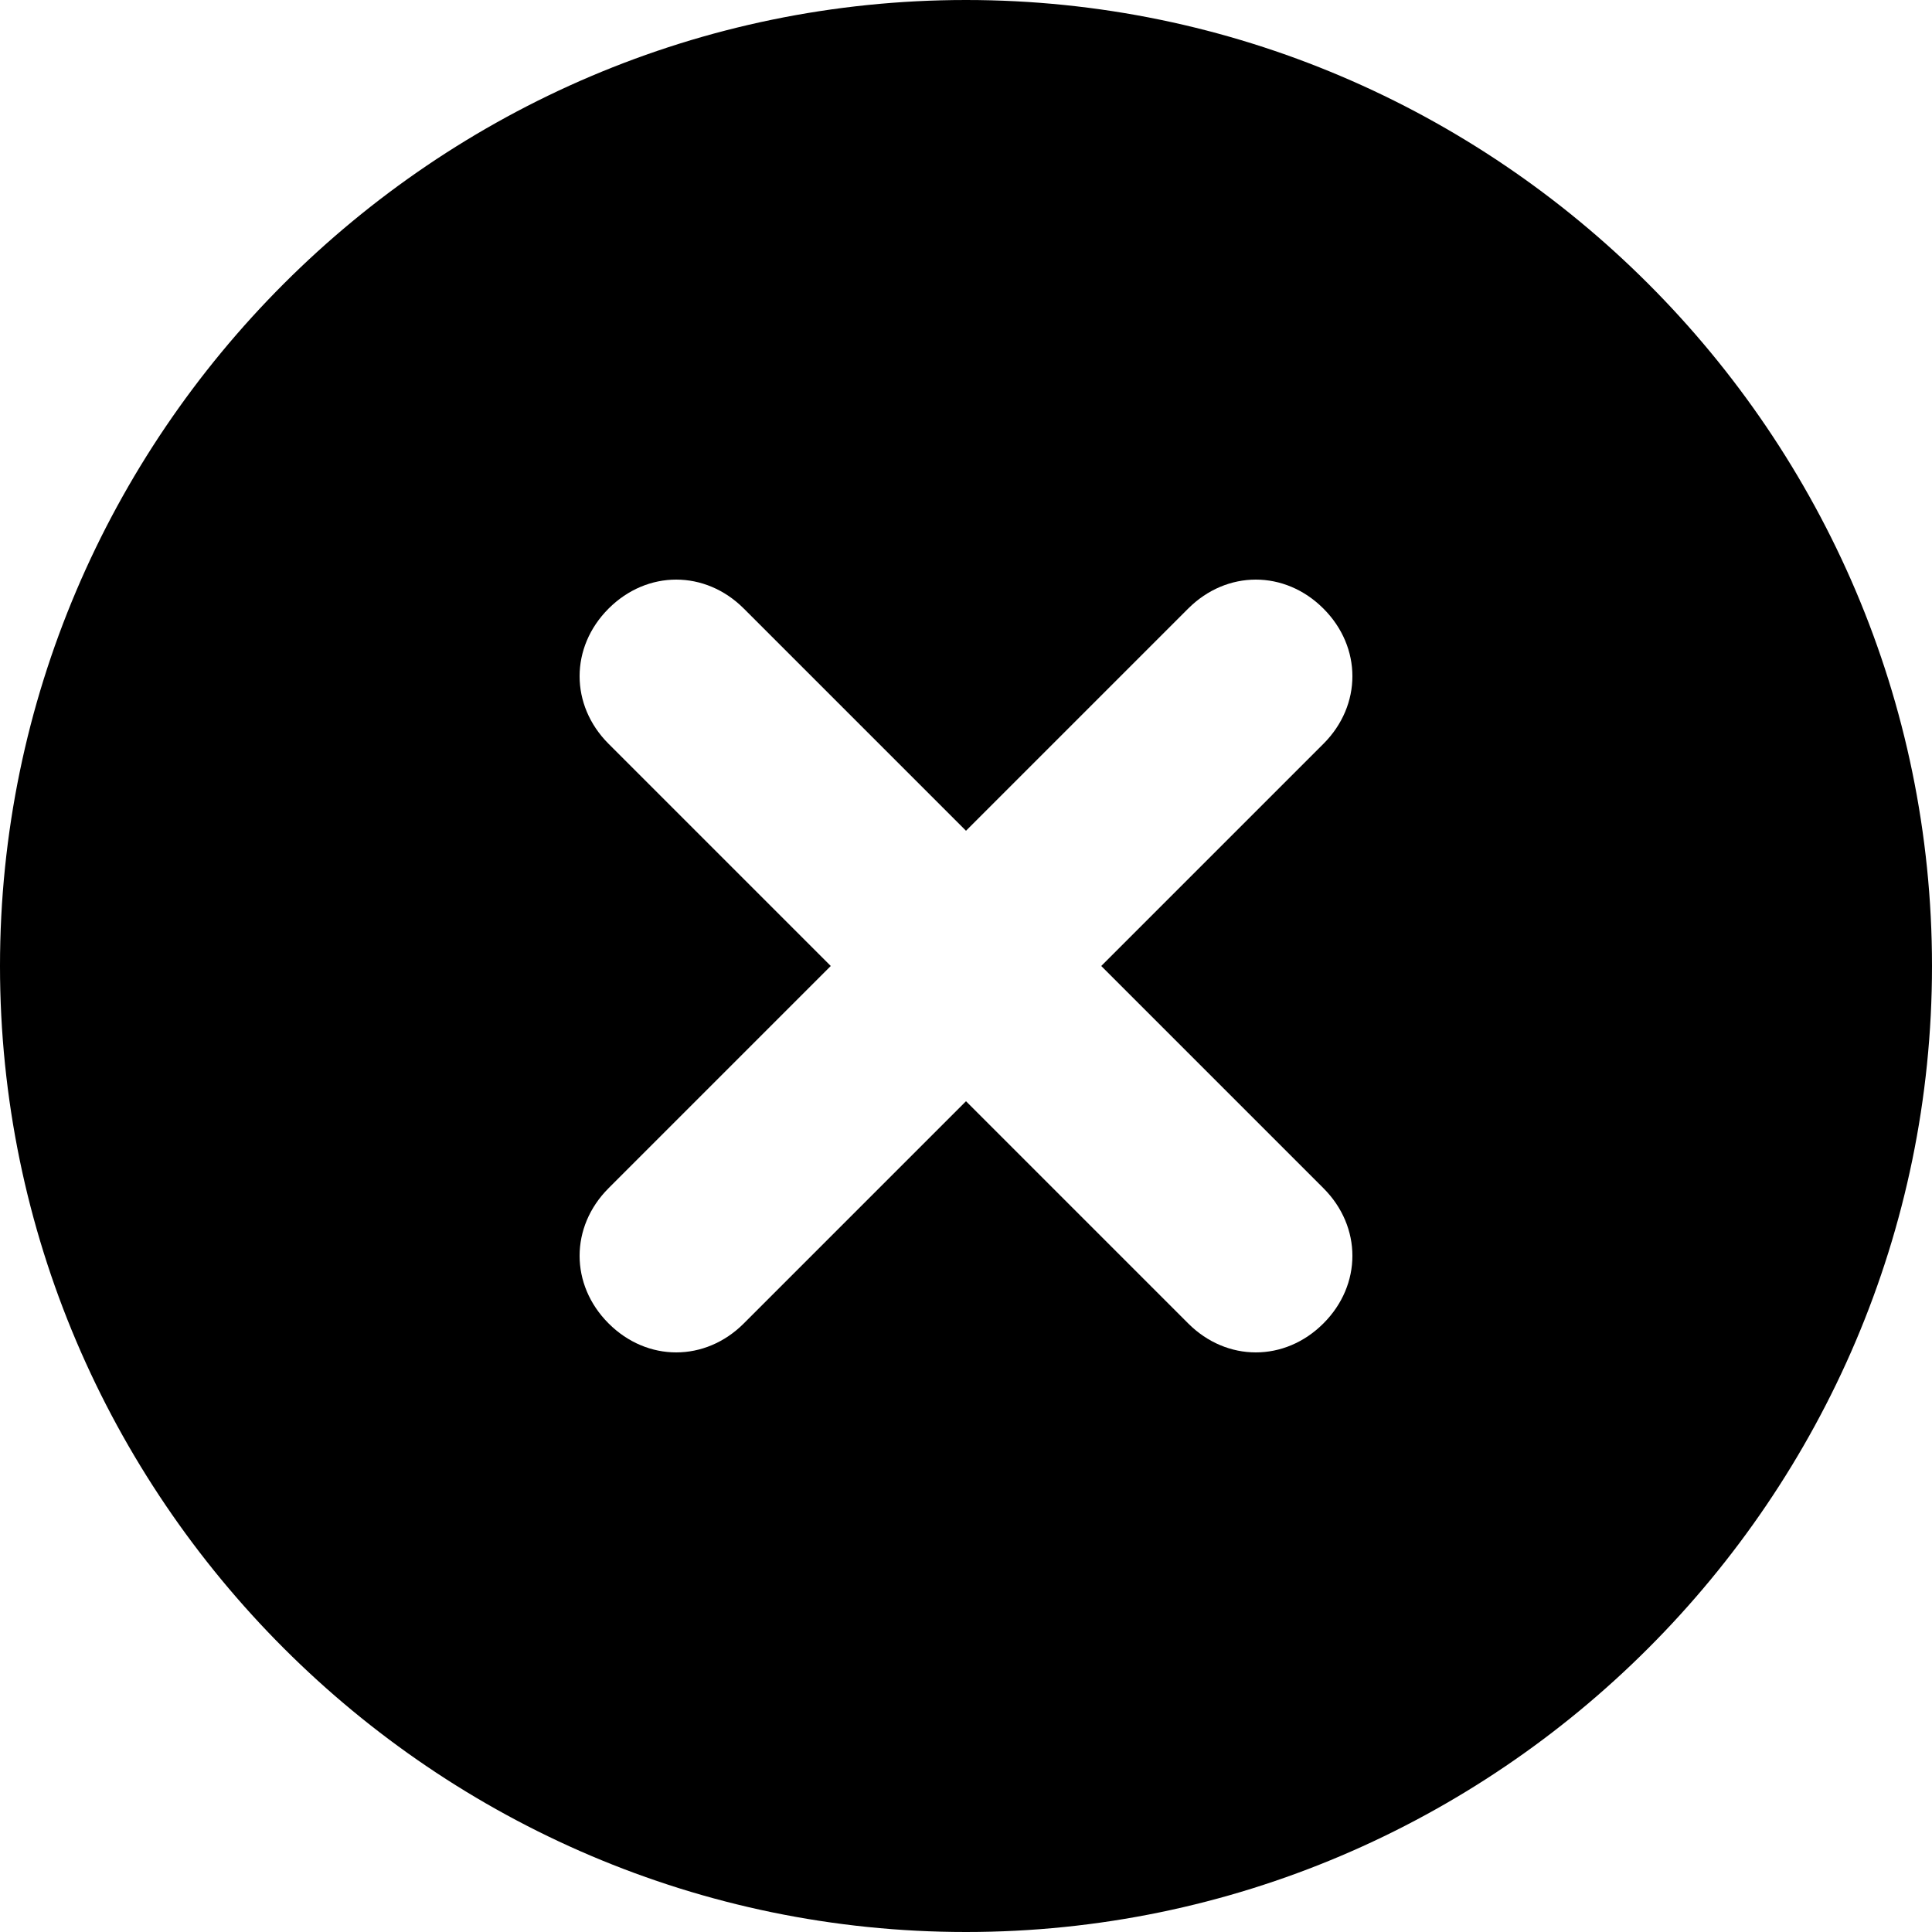
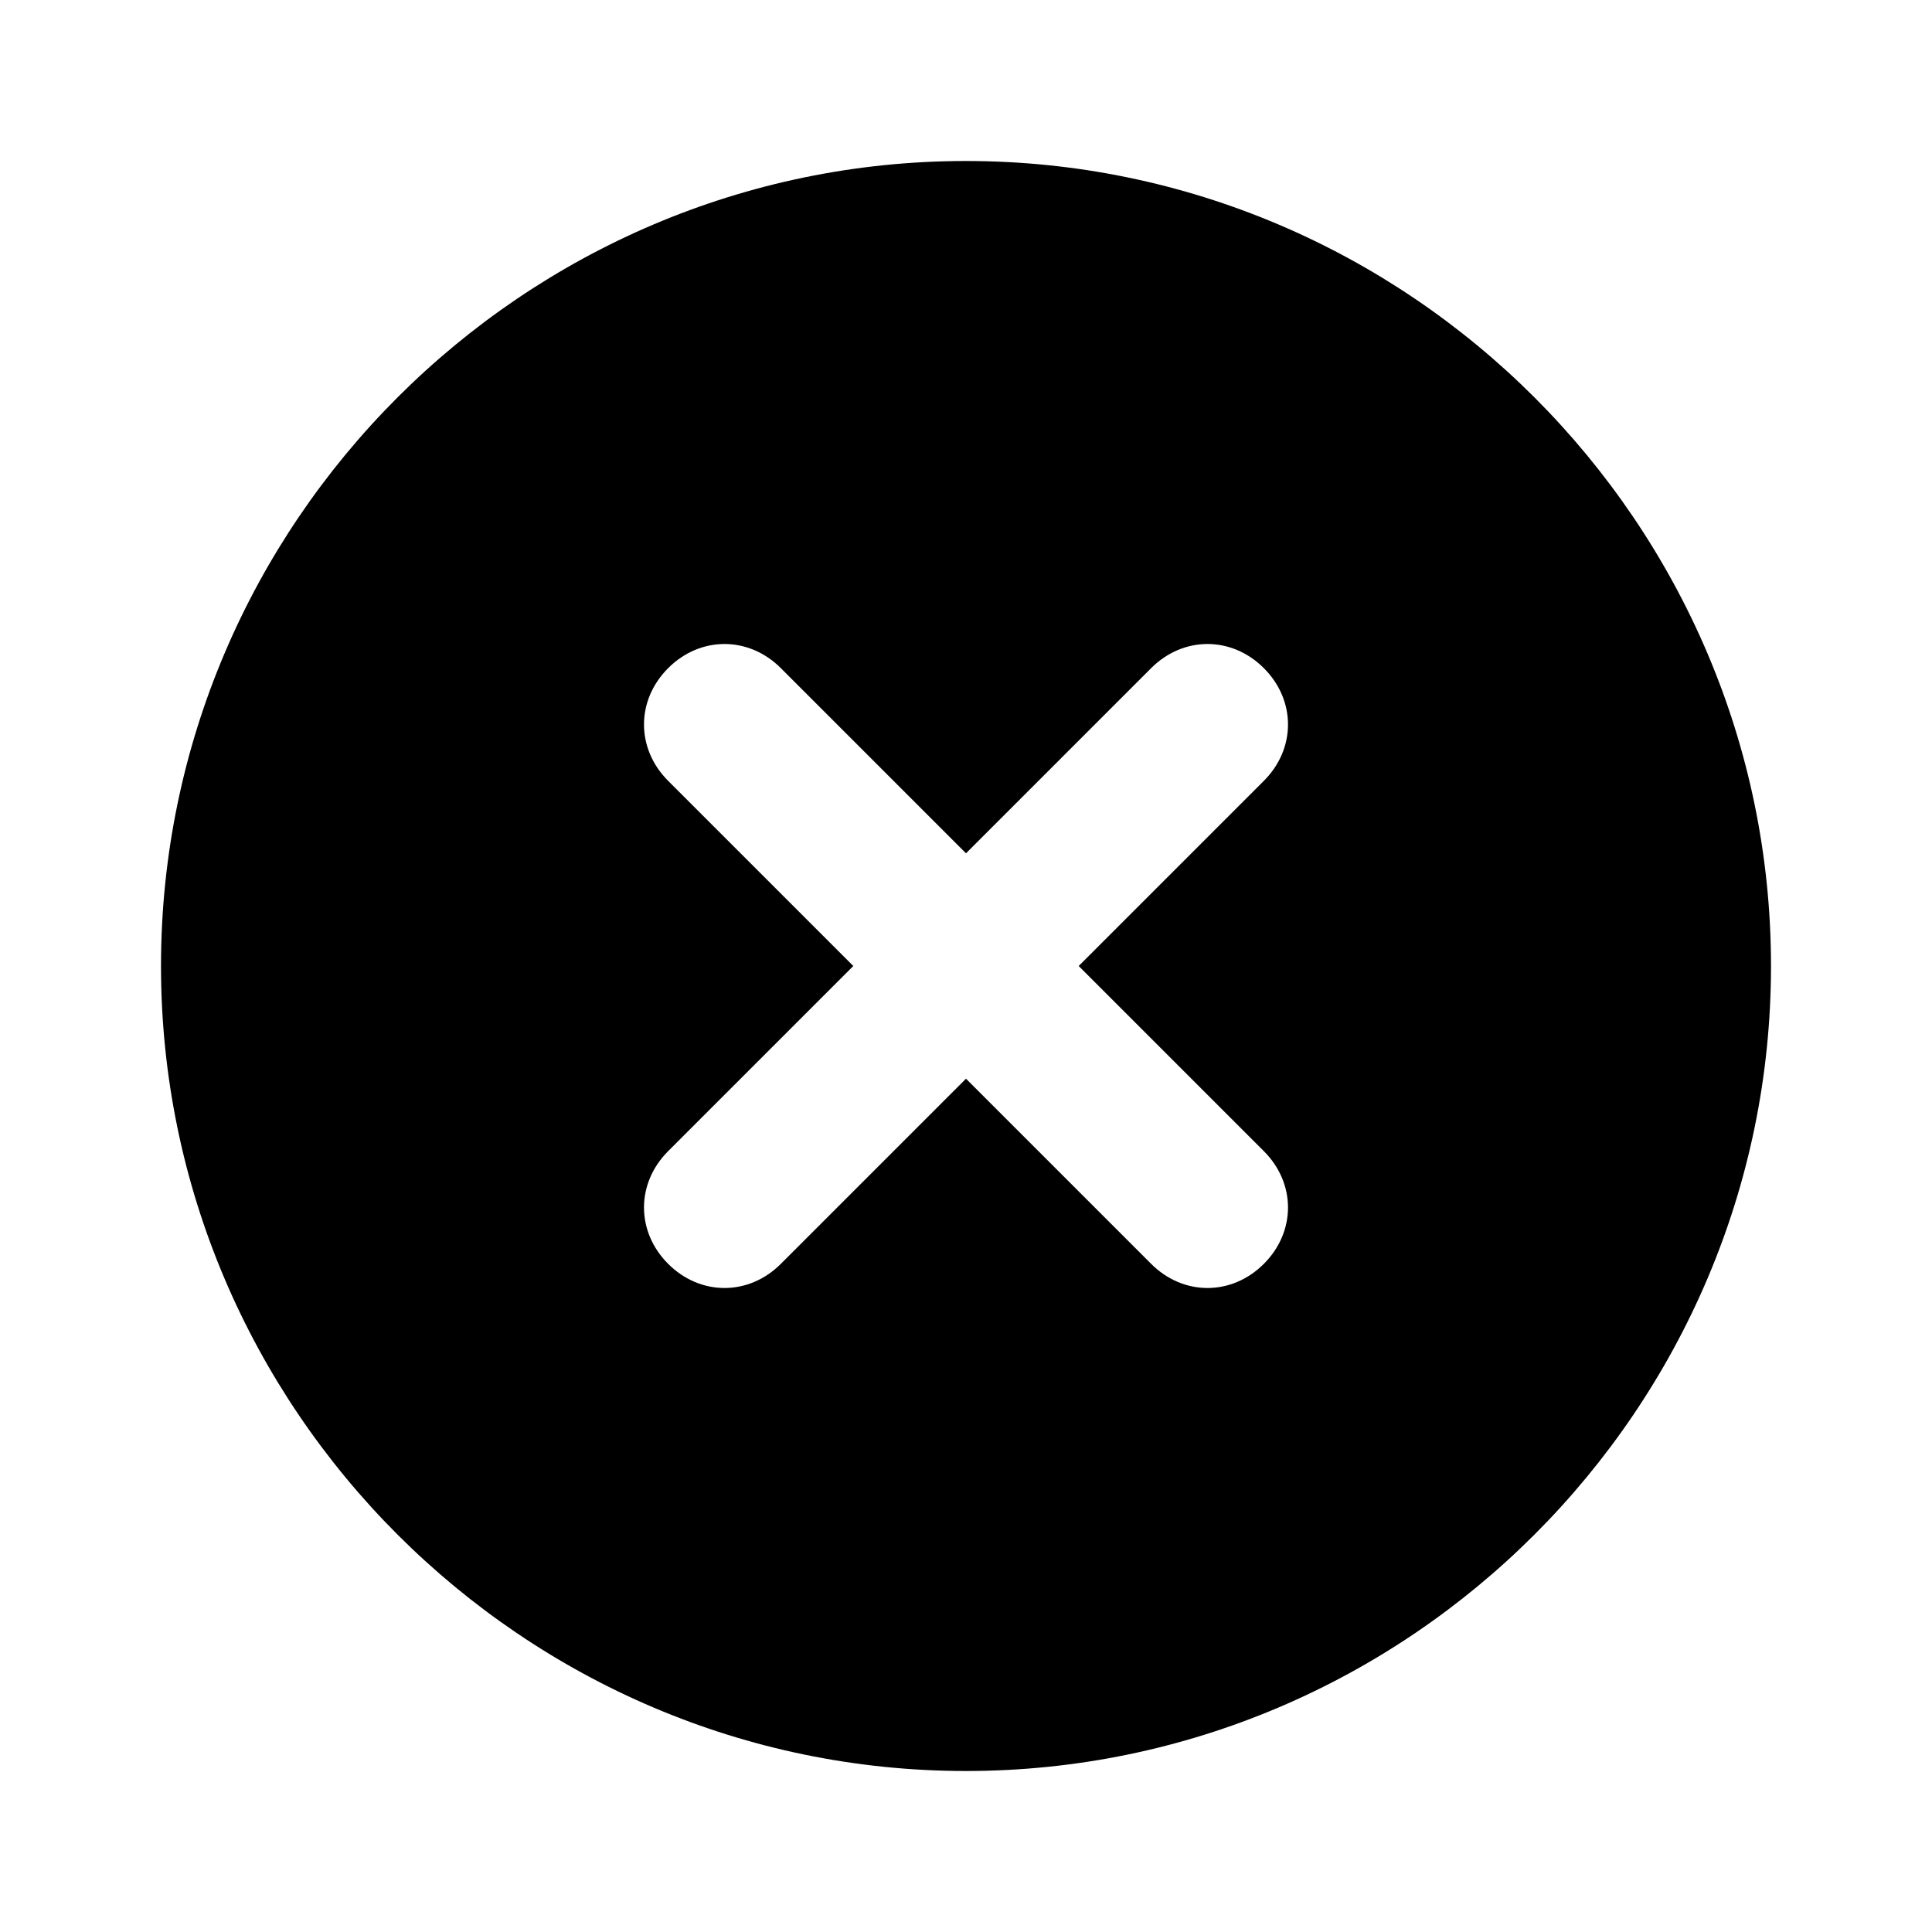
- <svg xmlns="http://www.w3.org/2000/svg" viewBox="0 0 20 20">
-   <path d="M10 0C4.5 0 0 4.5 0 10s4.5 10 10 10 10-4.5 10-10S15.5 0 10 0zm3.7 12.3c.4.4.4 1 0 1.4-.4.4-1 .4-1.4 0L10 11.4l-2.3 2.3c-.4.4-1 .4-1.4 0-.4-.4-.4-1 0-1.4L8.6 10 6.3 7.7c-.4-.4-.4-1 0-1.4.4-.4 1-.4 1.4 0L10 8.6l2.3-2.3c.4-.4 1-.4 1.4 0 .4.4.4 1 0 1.4L11.4 10l2.3 2.3z" />
+ <svg xmlns="http://www.w3.org/2000/svg" viewBox="0 0 24 24">
+   <path d="M12 2C6.5 2 2 6.5 2 12s4.5 10 10 10 10-4.5 10-10S17.5 2 12 2zm3.7 12.3c.4.4.4 1 0 1.4-.4.4-1 .4-1.4 0L12 13.4l-2.3 2.3c-.4.4-1 .4-1.4 0-.4-.4-.4-1 0-1.4l2.3-2.3-2.3-2.3c-.4-.4-.4-1 0-1.4.4-.4 1-.4 1.4 0l2.3 2.3 2.3-2.3c.4-.4 1-.4 1.4 0 .4.4.4 1 0 1.4L13.4 12l2.3 2.3z" />
</svg>
